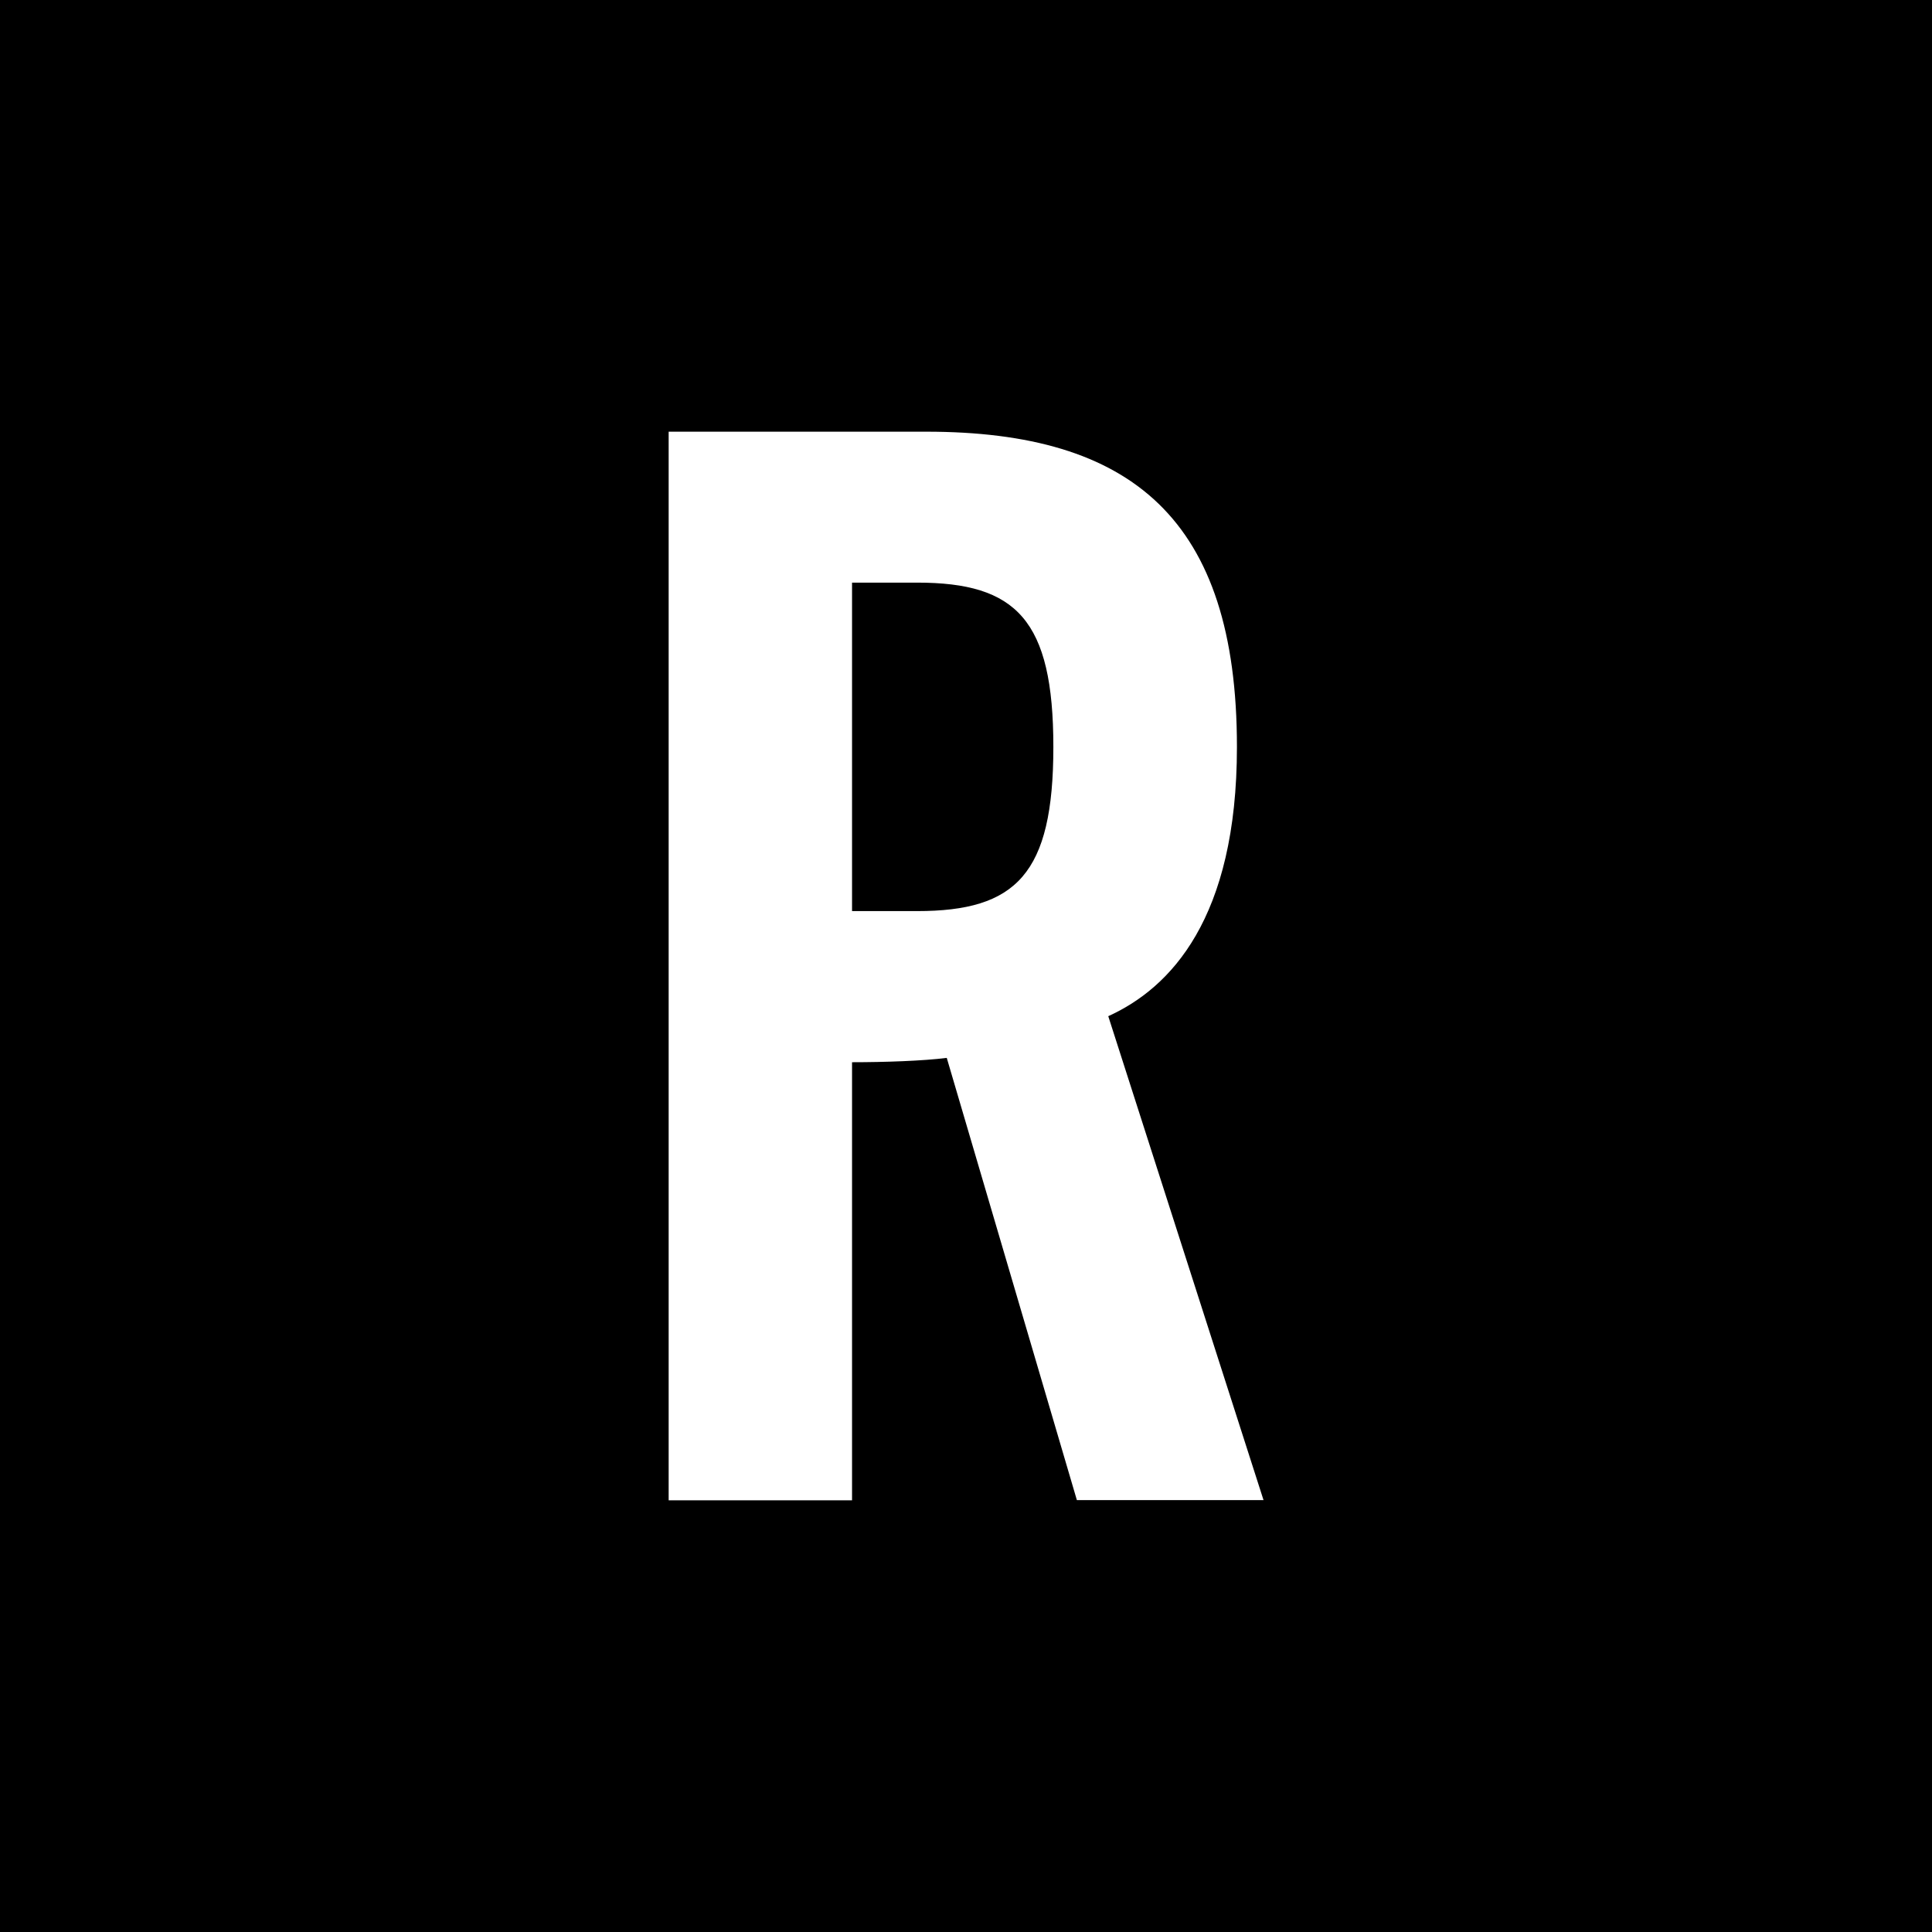
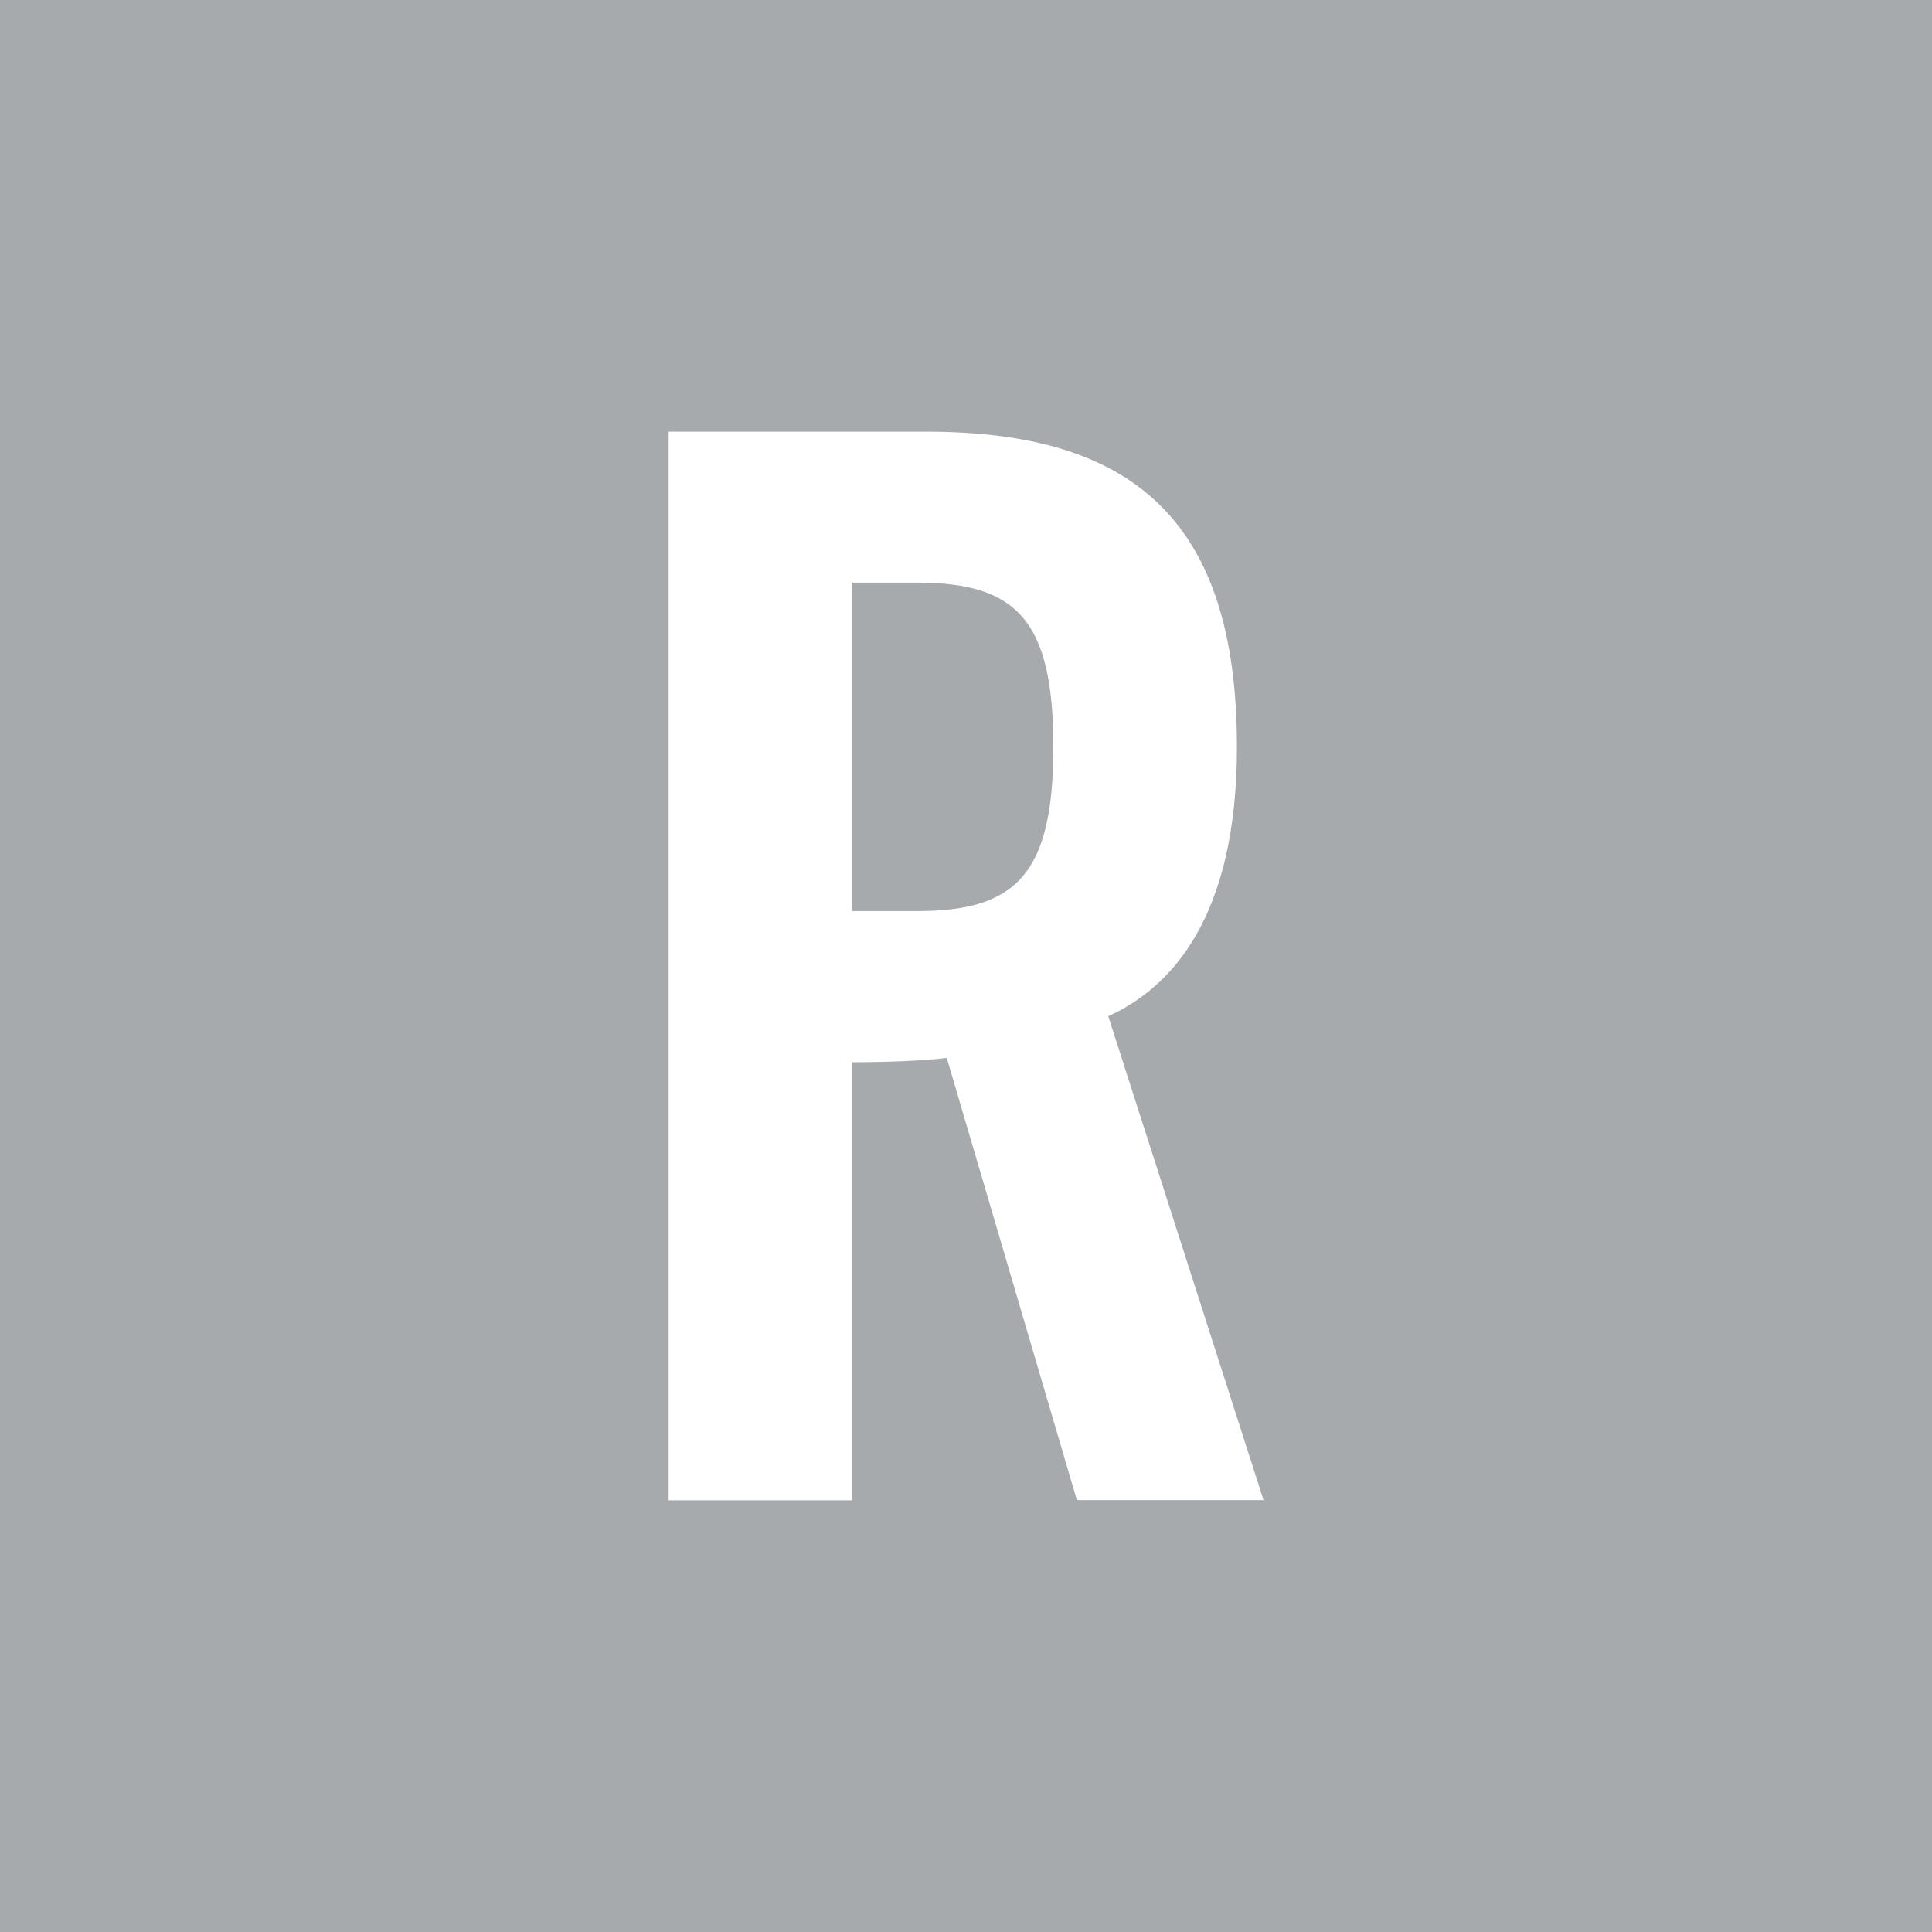
- <svg xmlns="http://www.w3.org/2000/svg" version="1.2" xml:space="preserve" width="100%" height="100%" viewBox="0 0 1024 1024" role="img" aria-hidden="true" focusable="false" fill="currentColor">
+ <svg xmlns="http://www.w3.org/2000/svg" version="1.2" xml:space="preserve" width="100%" height="100%" viewBox="0 0 1024 1024" role="img" aria-hidden="true" focusable="false" style="fill:#a7aaad">
  <path d="M486.1,308.8h-34.5v174.1h34.5c52.5,0,72.2-19.6,72.2-87S538.7,308.8,486.1,308.8z" />
  <path d="M0,0v1024h1024l0-1024H0z M570.8,795.2l-69-234.5c-12.5,1.6-32.9,2.3-50.2,2.3v232.2h-97.2V228.8h136.5 c109,0,164.7,46.3,164.7,167.1c0,91-35.3,127.8-68.2,142.7l82.3,256.5H570.8z" />
</svg>
